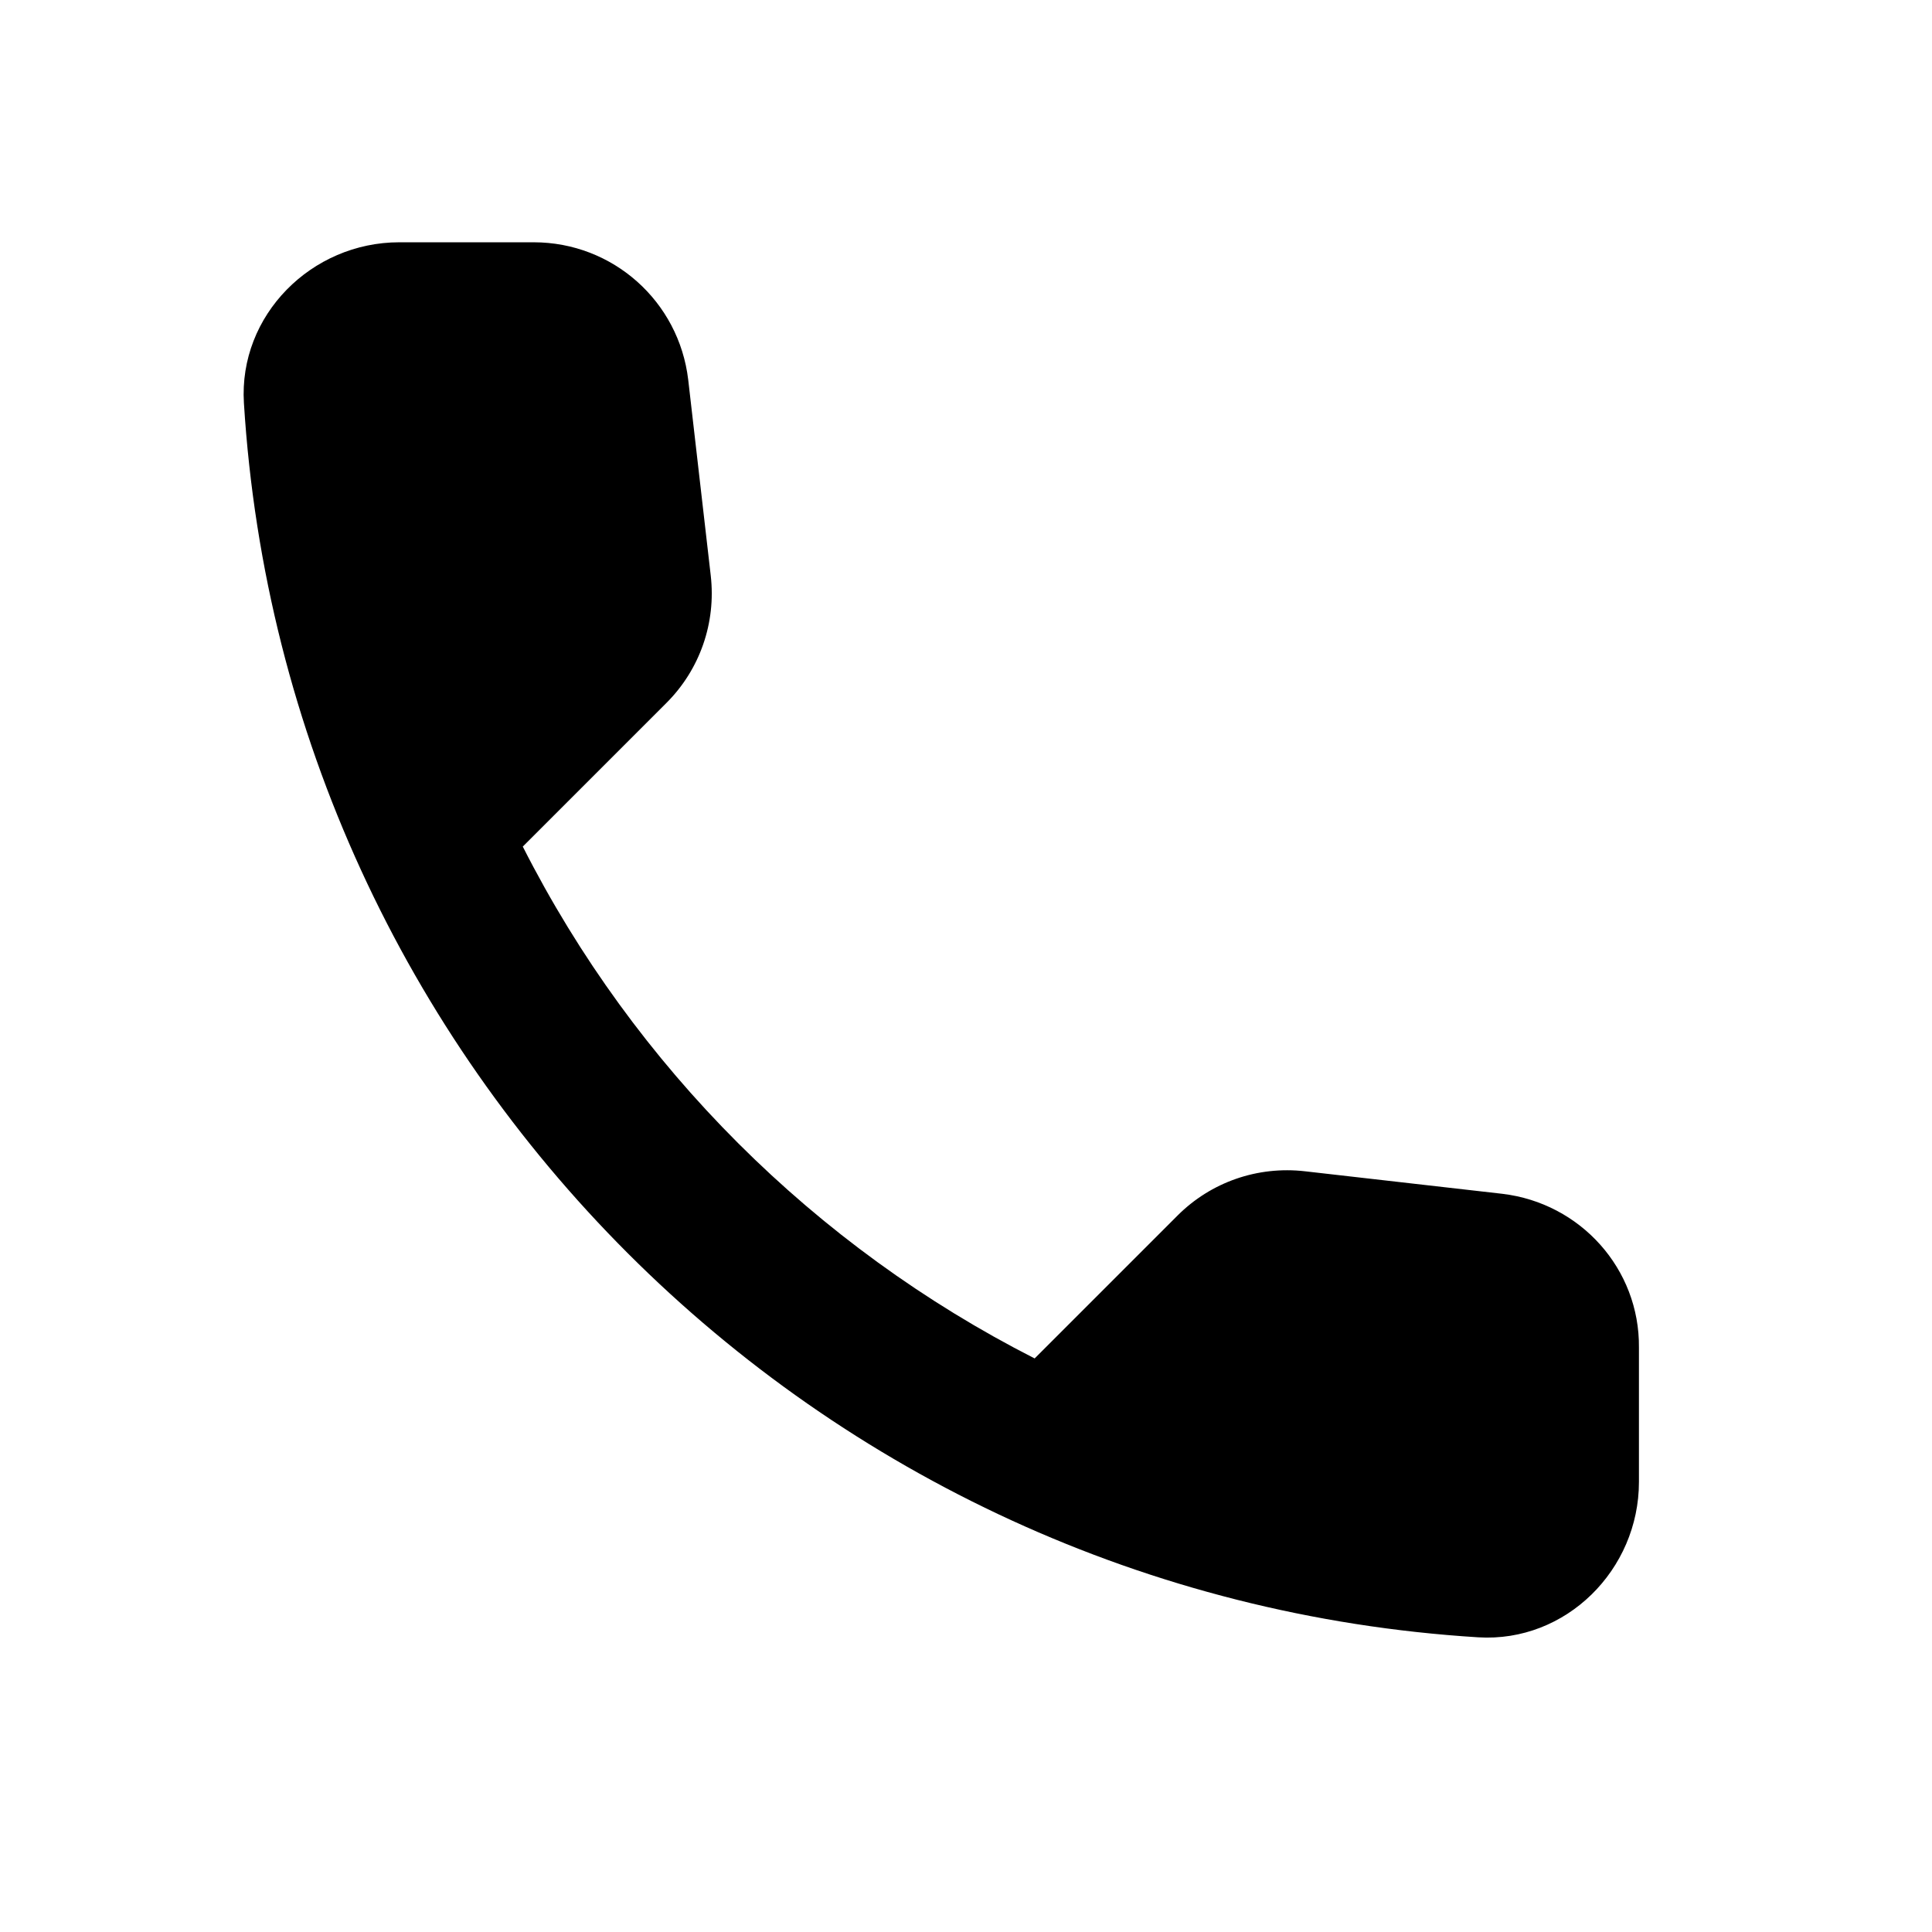
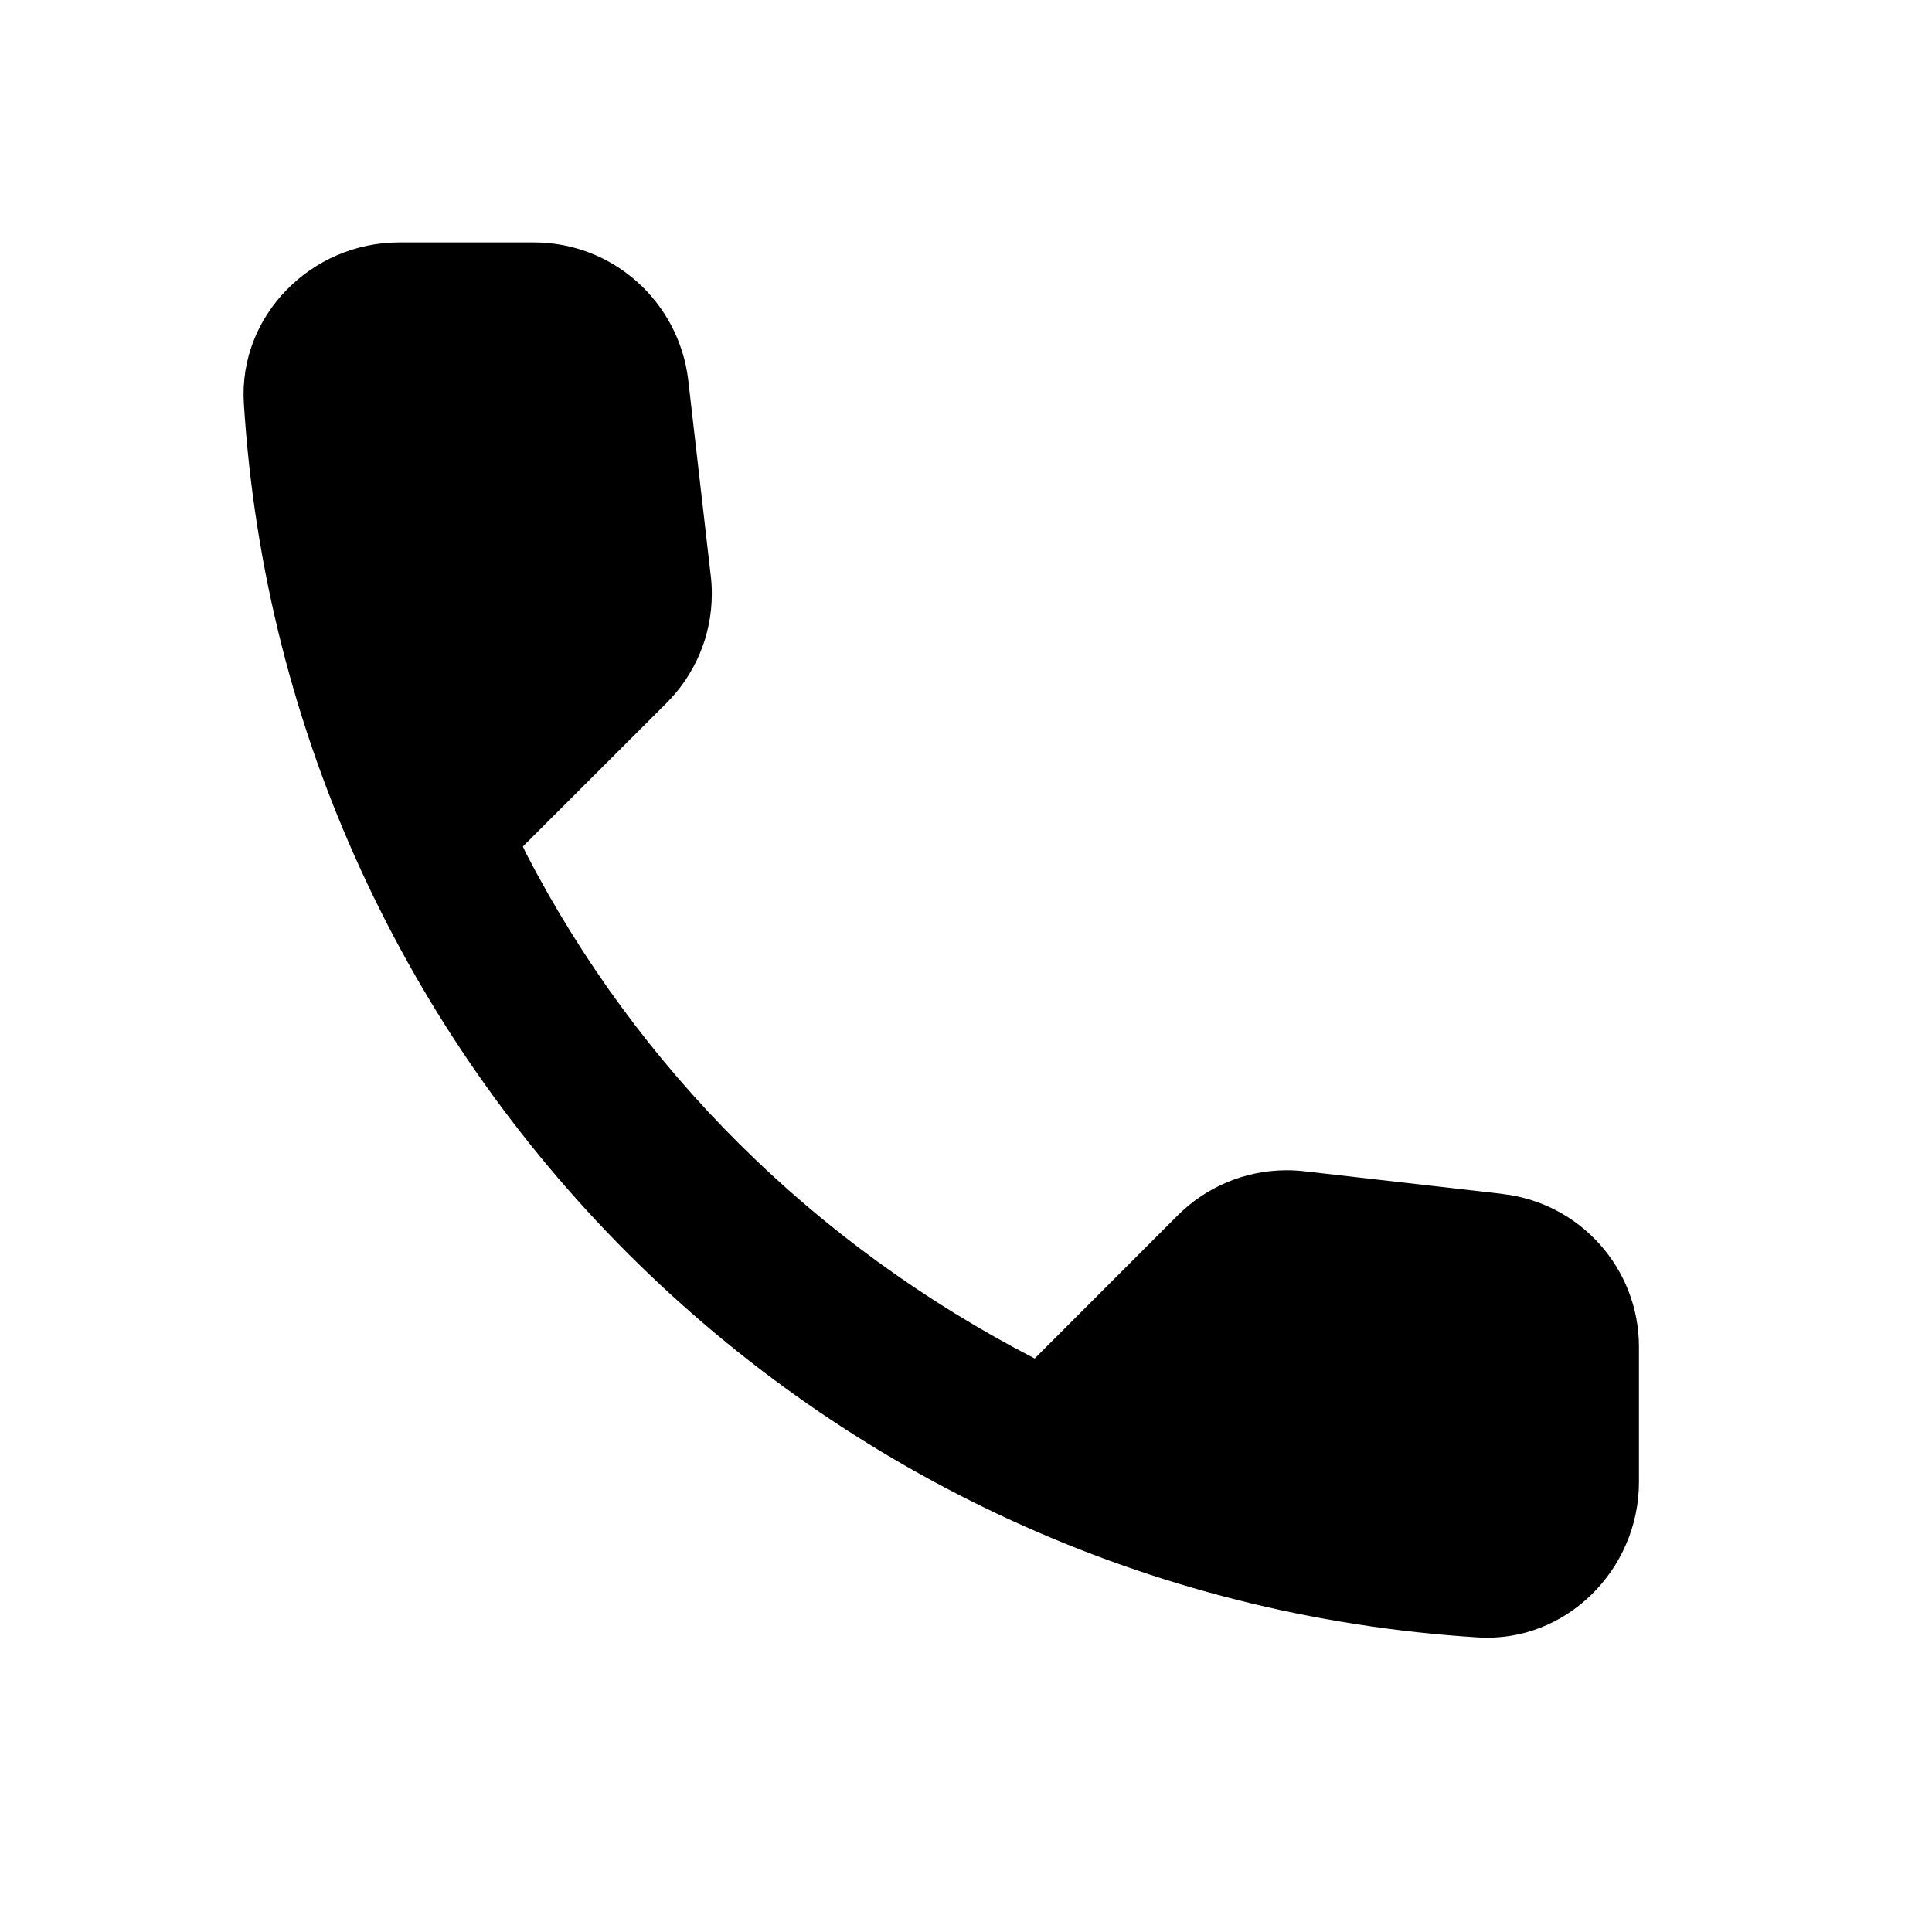
<svg xmlns="http://www.w3.org/2000/svg" version="1.1" width="32" height="32" viewBox="0 0 32 32">
-   <path d="M24.882 19.773l-3.268-0.373c-0.785-0.090-1.557 0.18-2.11 0.733l-2.367 2.367c-3.641-1.853-6.626-4.825-8.478-8.478l2.38-2.38c0.553-0.553 0.823-1.325 0.733-2.11l-0.373-3.242c-0.154-1.299-1.248-2.277-2.56-2.277h-2.226c-1.454 0-2.663 1.209-2.573 2.663 0.682 10.987 9.469 19.761 20.443 20.443 1.454 0.090 2.663-1.119 2.663-2.573v-2.226c0.013-1.3-0.965-2.393-2.264-2.547z" />
+   <path d="M24.882 19.774l-3.268-0.373c-0.090-0.011-0.194-0.018-0.3-0.018-0.707 0-1.347 0.287-1.81 0.75l-2.366 2.368c-3.669-1.894-6.585-4.81-8.427-8.372l-0.051-0.108 2.38-2.377c0.463-0.463 0.75-1.103 0.75-1.81 0-0.106-0.006-0.21-0.019-0.312l0.001 0.012-0.373-3.243c-0.155-1.287-1.24-2.276-2.557-2.276-0.001 0-0.002 0-0.003 0h-2.226c-1.454 0-2.663 1.209-2.574 2.663 0.683 10.987 9.47 19.76 20.444 20.443 1.452 0.089 2.663-1.12 2.663-2.574v-2.224c0-0.004 0-0.009 0-0.014 0-1.308-0.985-2.386-2.253-2.532l-0.012-0.001z" />
</svg>
